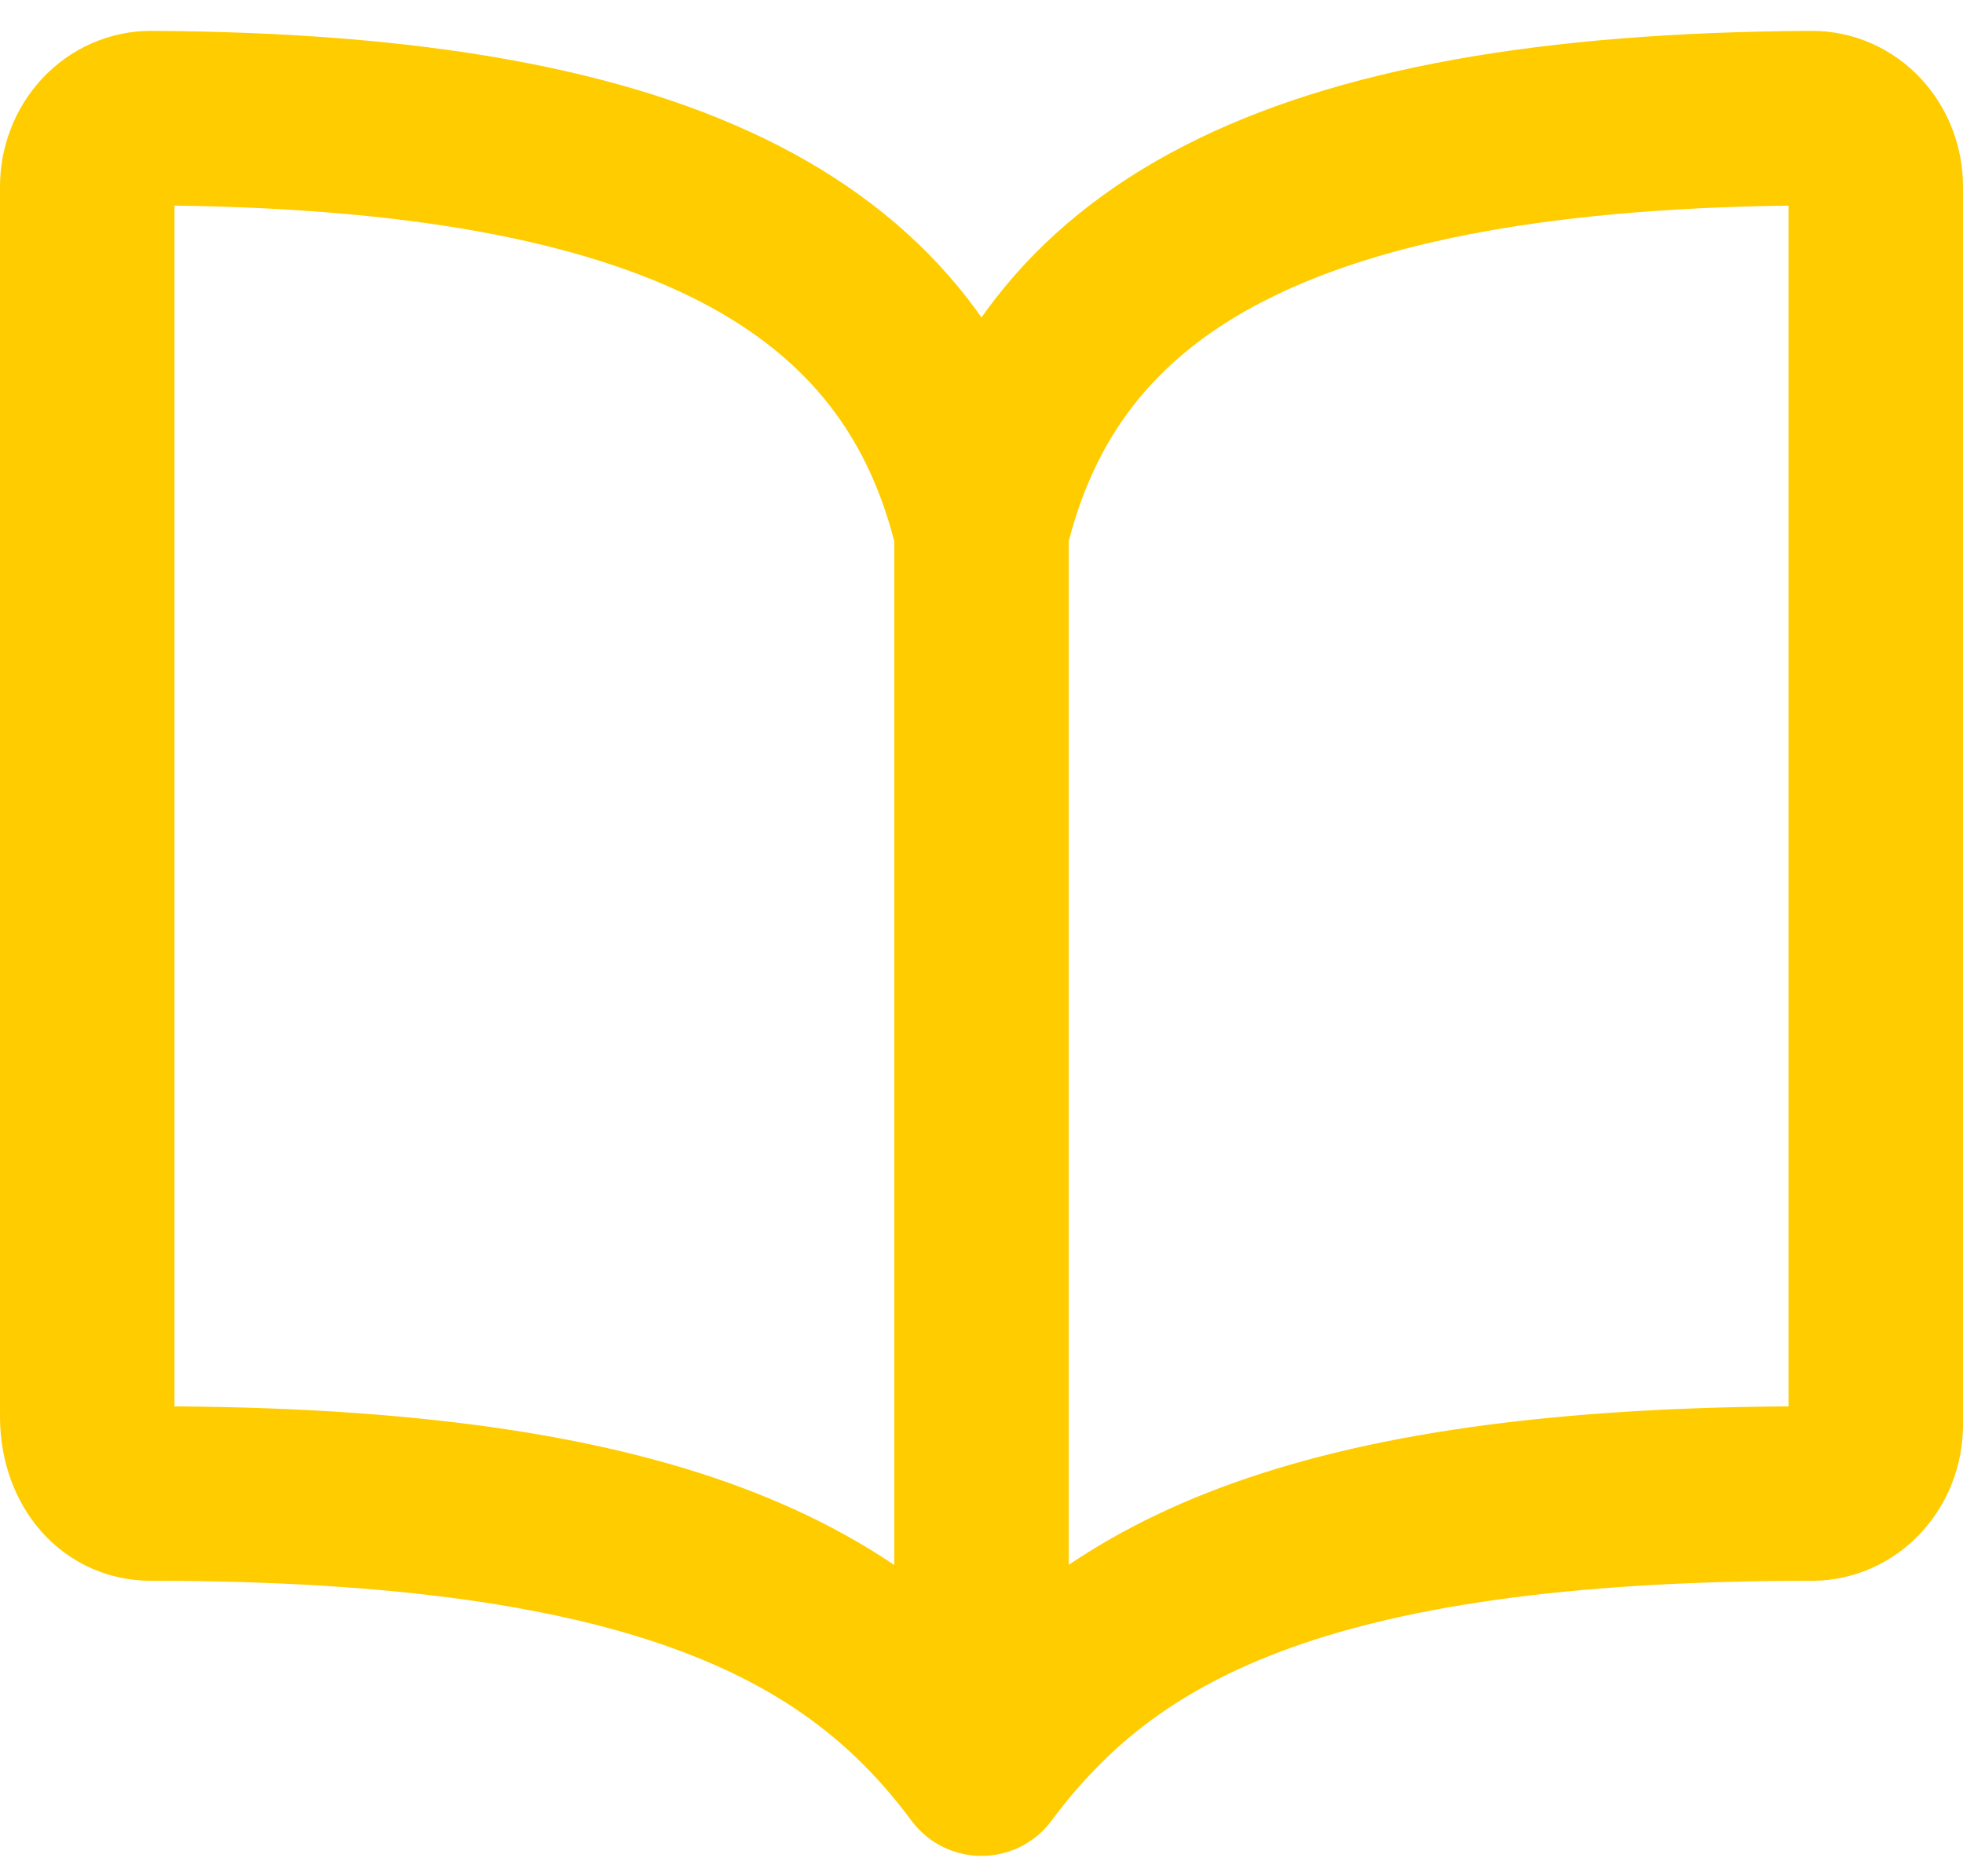
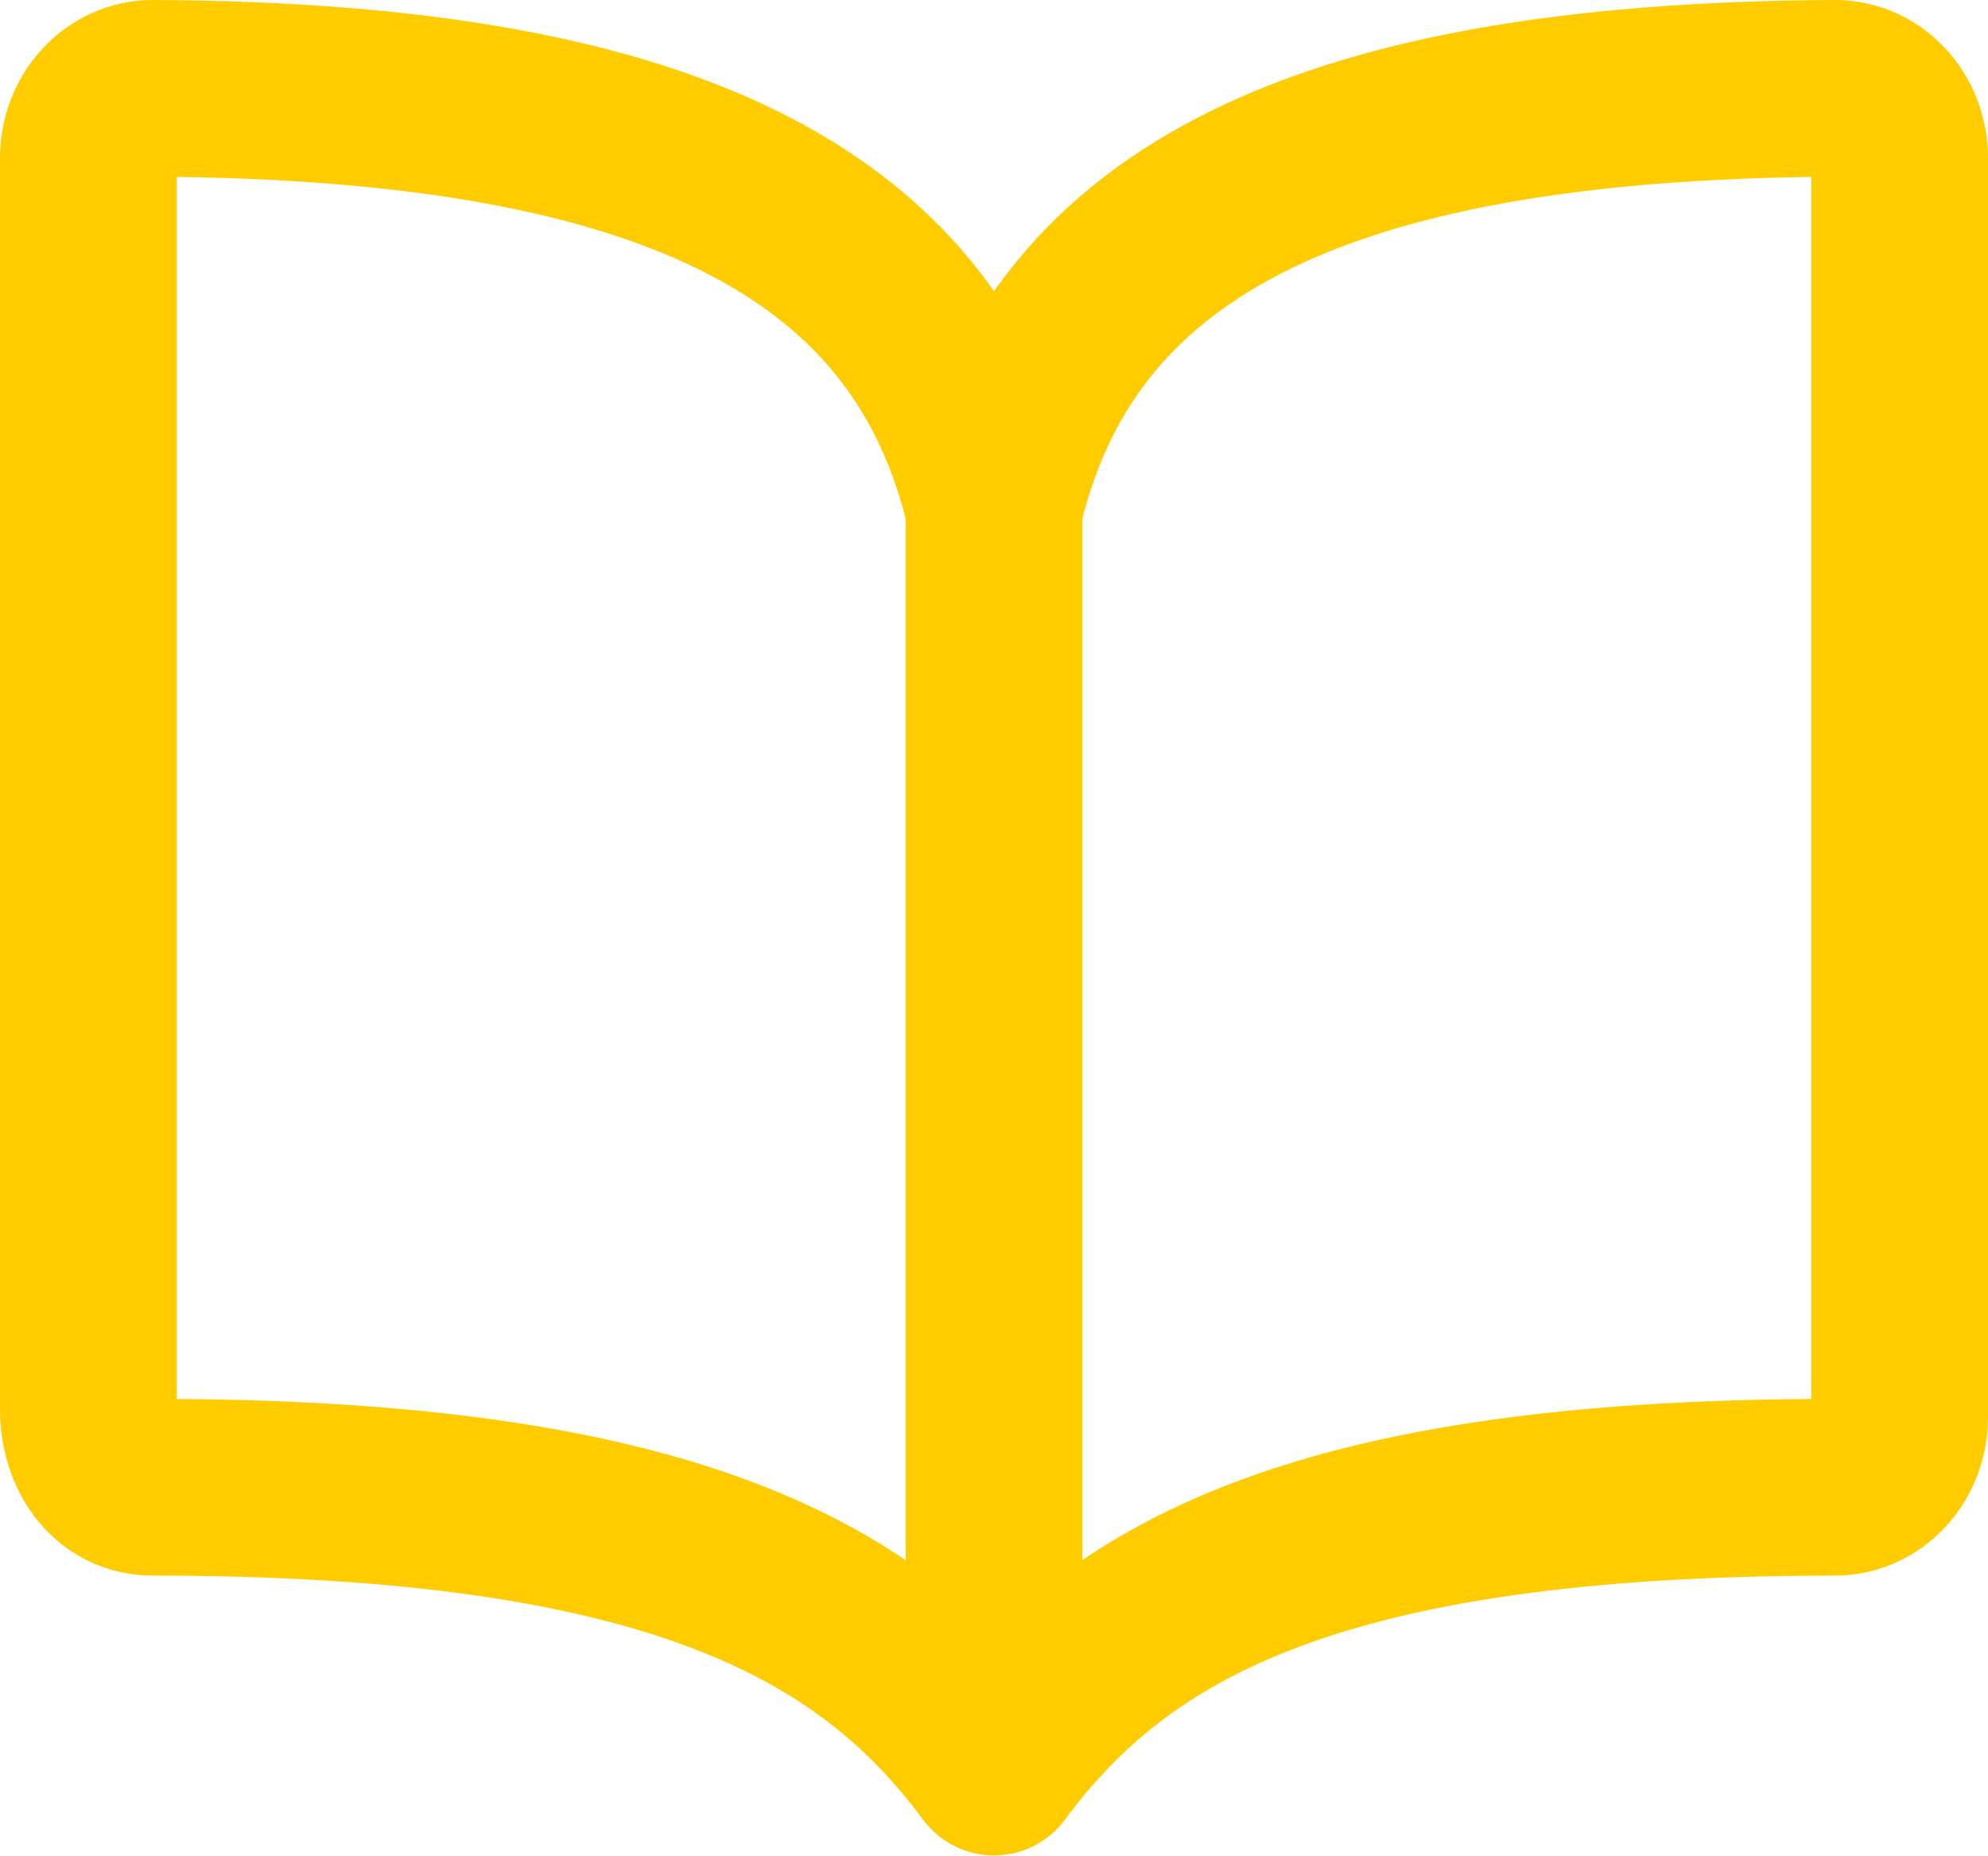
- <svg xmlns="http://www.w3.org/2000/svg" width="45" height="43" viewBox="0 0 45 43" fill="none">
-   <path d="M22.5 12.166C23.964 5.943 29.495 2.766 41.536 2.708C41.728 2.707 41.919 2.747 42.097 2.826C42.275 2.905 42.437 3.021 42.573 3.167C42.709 3.314 42.817 3.488 42.89 3.68C42.963 3.871 43.001 4.077 43 4.284V32.659C43 33.077 42.846 33.478 42.571 33.774C42.297 34.069 41.924 34.235 41.536 34.235C29.821 34.235 25.296 36.778 22.5 40.541M22.5 12.166C21.036 5.943 15.505 2.766 3.464 2.708C3.272 2.707 3.081 2.747 2.903 2.826C2.725 2.905 2.563 3.021 2.427 3.167C2.291 3.314 2.183 3.488 2.11 3.68C2.037 3.871 1.999 4.077 2 4.284V32.469C2 33.442 2.56 34.235 3.464 34.235C15.179 34.235 19.721 36.797 22.5 40.541M22.5 12.166V40.541" stroke="#FFCC00" stroke-width="4" stroke-linecap="round" stroke-linejoin="round" />
+ <svg xmlns="http://www.w3.org/2000/svg" width="45" height="42" viewBox="0 0 45 42" fill="none">
+   <path d="M22.5 11.499C23.964 5.25 29.495 2.058 41.536 2C41.728 1.999 41.919 2.04 42.097 2.119C42.275 2.198 42.437 2.315 42.573 2.462C42.709 2.609 42.817 2.784 42.89 2.976C42.963 3.169 43.001 3.375 43 3.583V32.081C43 32.501 42.846 32.904 42.571 33.201C42.297 33.498 41.924 33.665 41.536 33.665C29.821 33.665 25.296 36.219 22.5 39.998M22.5 11.499C21.036 5.25 15.505 2.058 3.464 2C3.272 1.999 3.081 2.04 2.903 2.119C2.725 2.198 2.563 2.315 2.427 2.462C2.291 2.609 2.183 2.784 2.11 2.976C2.037 3.169 1.999 3.375 2 3.583V31.89C2 32.868 2.56 33.665 3.464 33.665C15.179 33.665 19.721 36.237 22.5 39.998M22.5 11.499V39.998" stroke="#FFCC00" stroke-width="4" stroke-linecap="round" stroke-linejoin="round" />
</svg>
